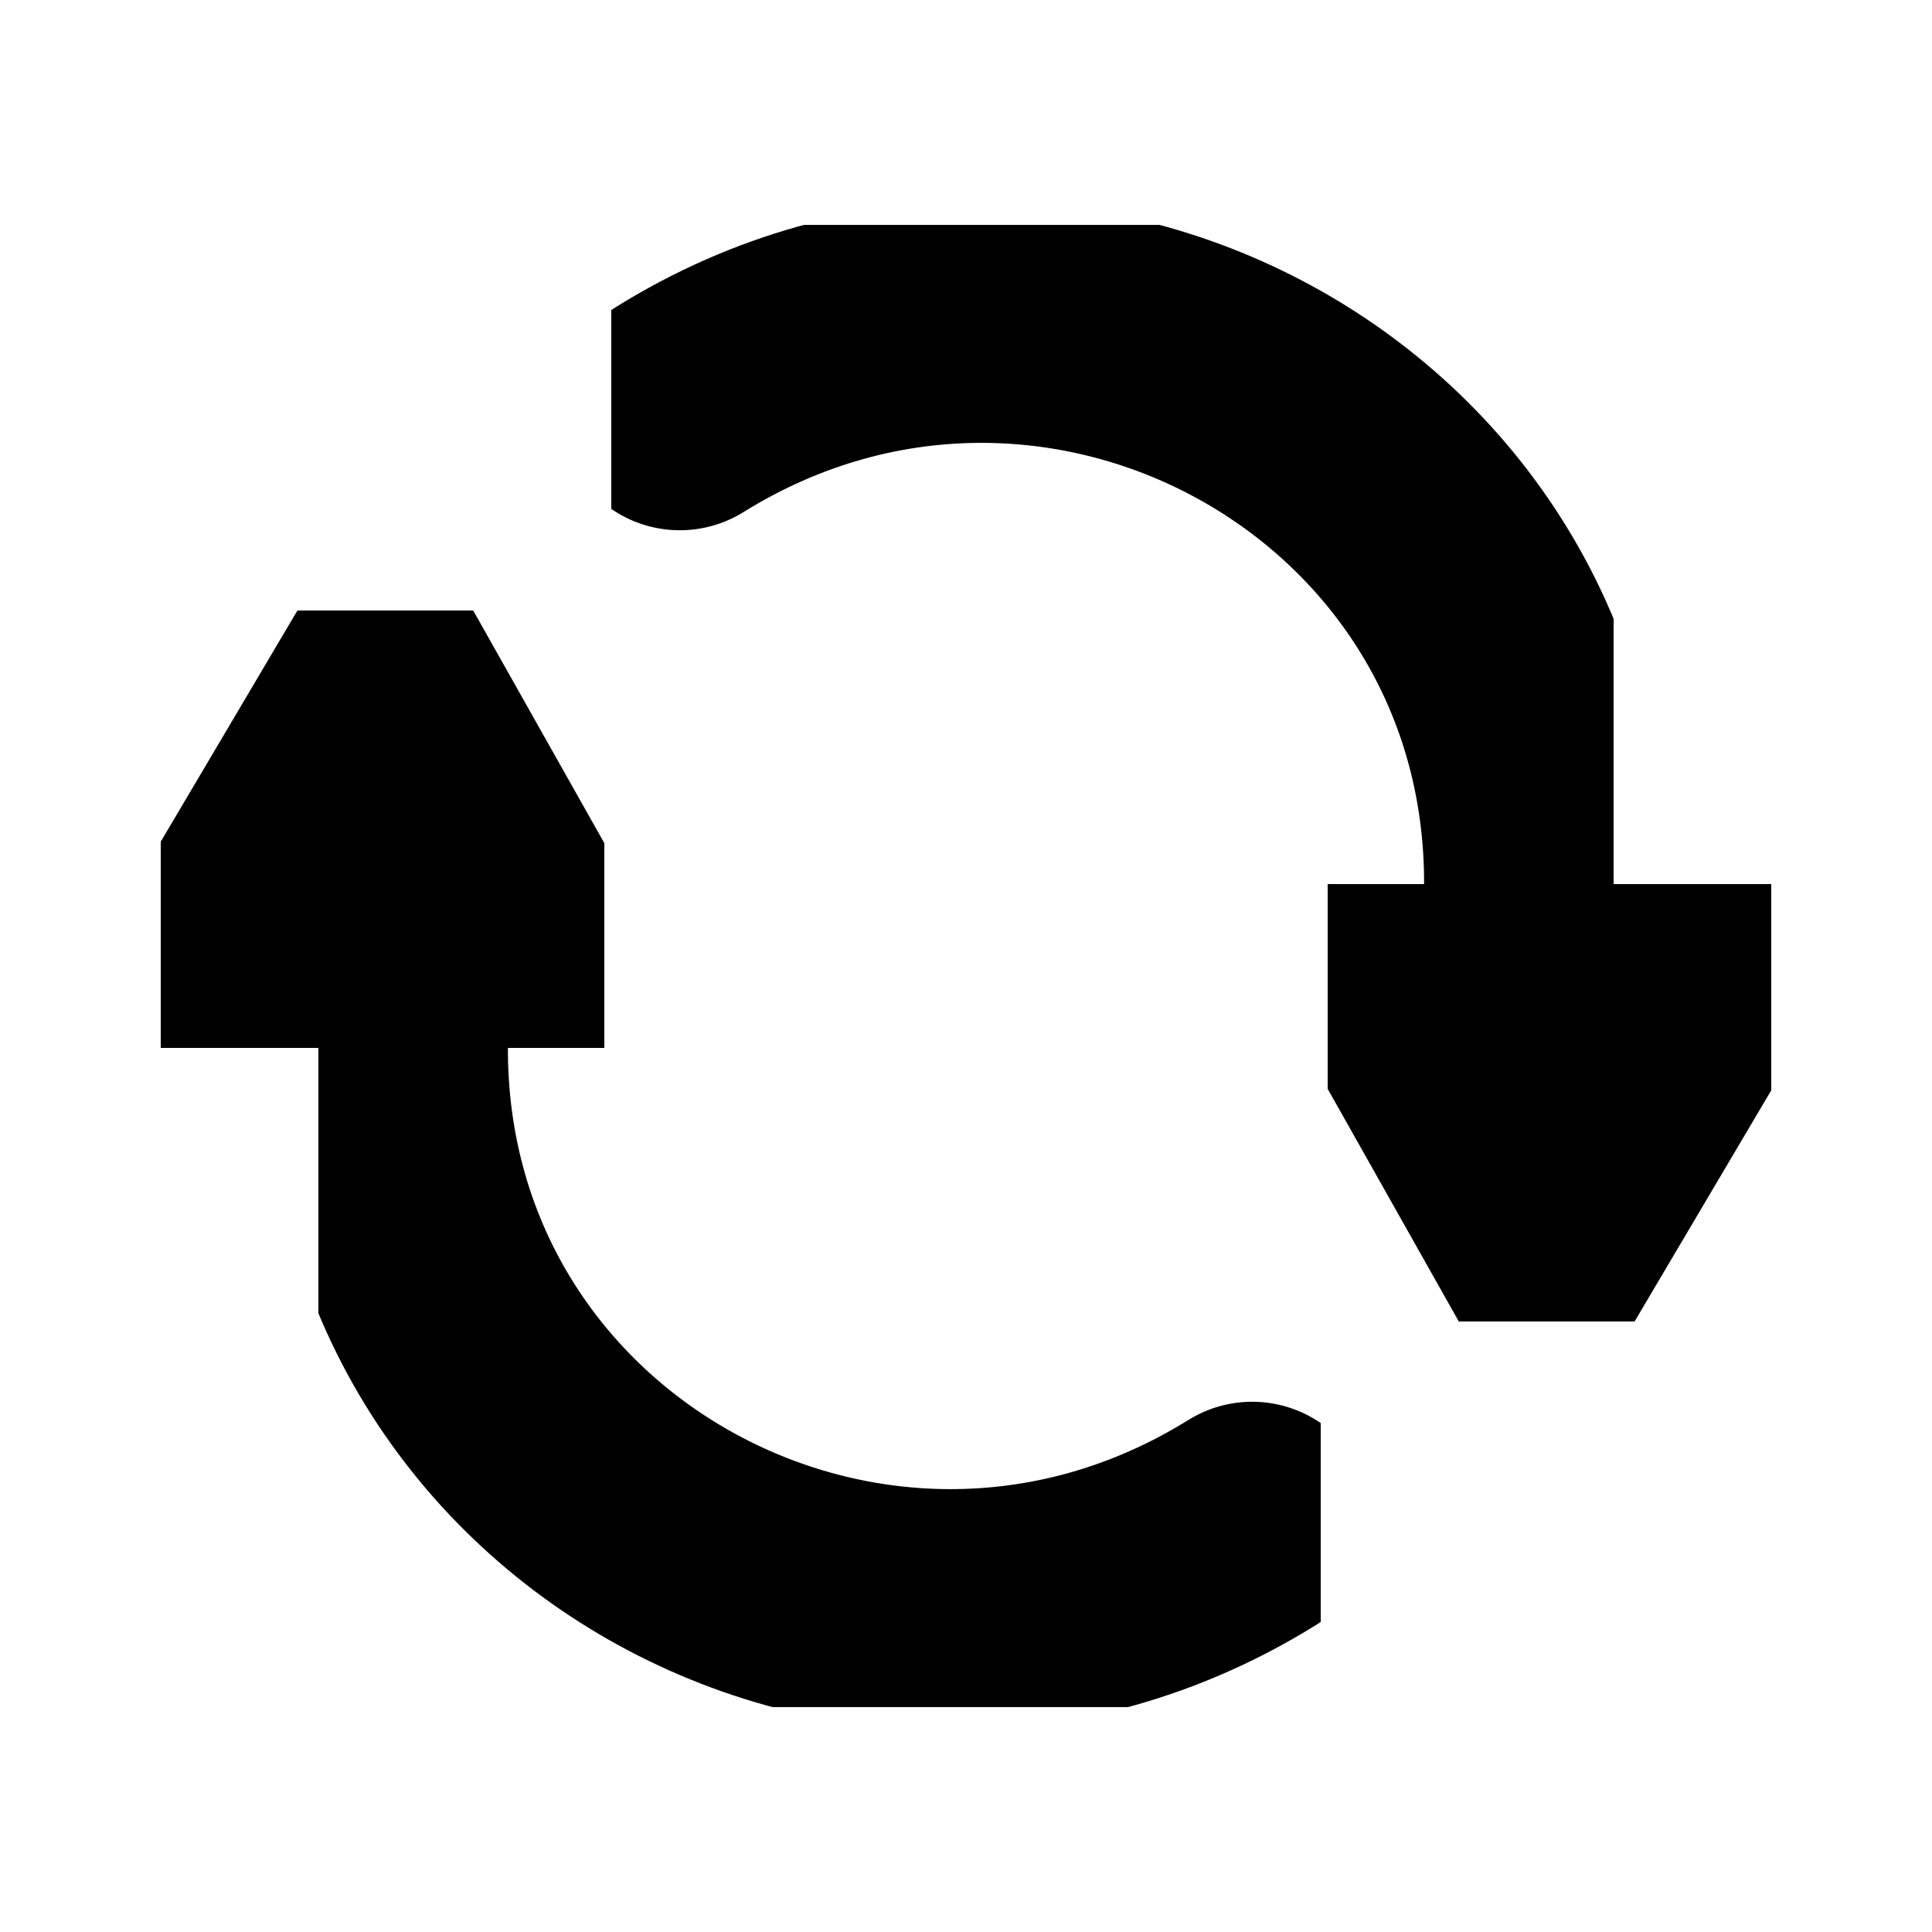
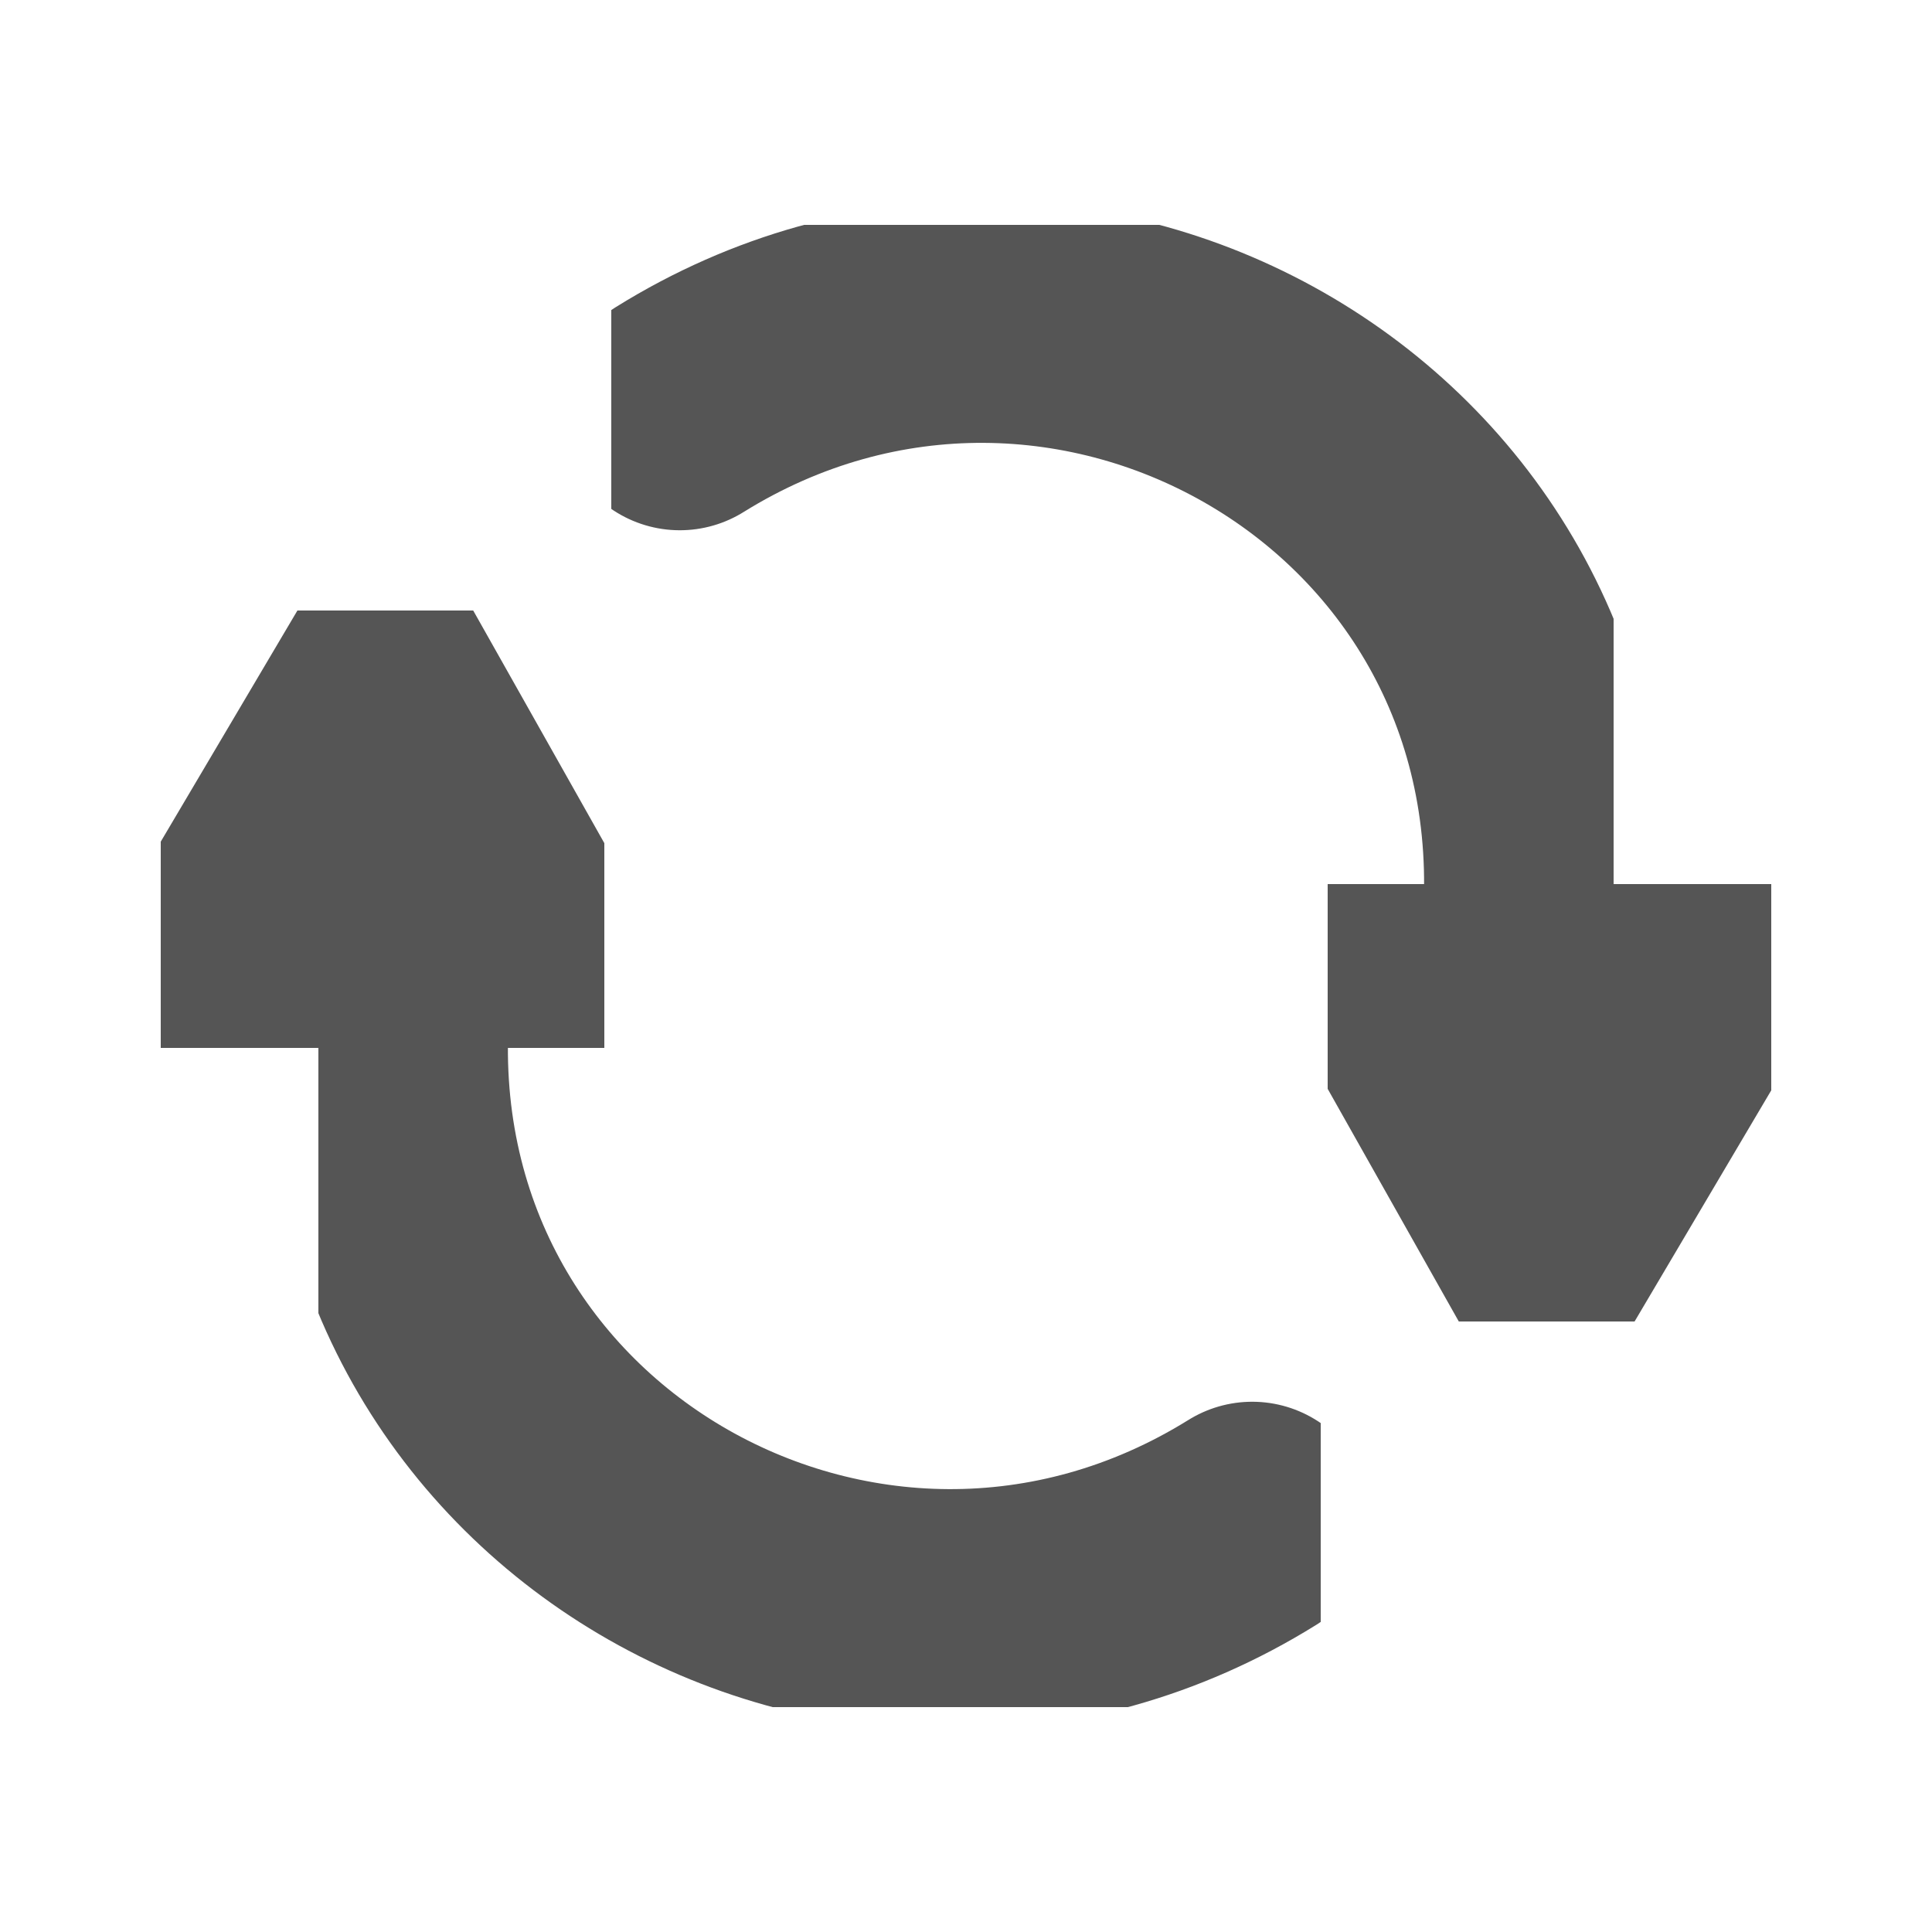
<svg xmlns="http://www.w3.org/2000/svg" width="280" height="280" id="svg2" version="1.1">
  <defs id="defs4">
    <marker orient="auto" refY="0" refX="0" id="Arrow2Send" style="overflow:visible">
      <path id="path3834" style="font-size:12px;fill-rule:evenodd;stroke-width:0.625;stroke-linejoin:round" d="M 8.719,4.034 -2.207,0.016 8.719,-4.002 c -1.745,2.372 -1.735,5.617 -6e-7,8.035 z" transform="matrix(-0.3,0,0,-0.3,0.69,0)" />
    </marker>
    <marker orient="auto" refY="0" refX="0" id="Arrow1Mstart" style="overflow:visible">
      <path id="path3807" d="M 0,0 5,-5 -12.5,0 5,5 0,0 z" style="fill-rule:evenodd;stroke:#000000;stroke-width:1pt;marker-start:none" transform="matrix(0.4,0,0,0.4,4,0)" />
    </marker>
    <marker orient="auto" refY="0" refX="0" id="Arrow1Sstart" style="overflow:visible">
      <path id="path3813" d="M 0,0 5,-5 -12.5,0 5,5 0,0 z" style="fill-rule:evenodd;stroke:#000000;stroke-width:1pt;marker-start:none" transform="matrix(0.2,0,0,0.2,1.2,0)" />
    </marker>
    <marker orient="auto" refY="0" refX="0" id="Arrow1Lstart" style="overflow:visible">
      <path id="path3801" d="M 0,0 5,-5 -12.5,0 5,5 0,0 z" style="fill-rule:evenodd;stroke:#000000;stroke-width:1pt;marker-start:none" transform="matrix(0.8,0,0,0.8,10,0)" />
    </marker>
    <marker orient="auto" refY="0" refX="0" id="Arrow1Mend" style="overflow:visible">
      <path id="path3810" d="M 0,0 5,-5 -12.5,0 5,5 0,0 z" style="fill-rule:evenodd;stroke:#000000;stroke-width:1pt;marker-start:none" transform="matrix(-0.4,0,0,-0.4,-4,0)" />
    </marker>
    <marker orient="auto" refY="0" refX="0" id="Arrow2Lend" style="overflow:visible">
      <path id="path3822" style="font-size:12px;fill-rule:evenodd;stroke-width:0.625;stroke-linejoin:round" d="M 8.719,4.034 -2.207,0.016 8.719,-4.002 c -1.745,2.372 -1.735,5.617 -6e-7,8.035 z" transform="matrix(-1.1,0,0,-1.1,-1.1,0)" />
    </marker>
    <filter id="filter3027" y="0" x="0" height="1" width="1" color-interpolation-filters="sRGB">
      <feColorMatrix id="feColorMatrix3029" type="hueRotate" values="180" result="fbSourceGraphic" />
      <feColorMatrix result="fbSourceGraphicAlpha" in="fbSourceGraphic" values="0 0 0 -1 0 0 0 0 -1 0 0 0 0 -1 0 0 0 0 1 0" id="feColorMatrix3063" />
      <feColorMatrix id="feColorMatrix3065" type="saturate" values="1" result="fbSourceGraphic" in="fbSourceGraphic" />
      <feColorMatrix id="feColorMatrix3067" in="fbSourceGraphic" values="-1 0 0 0 1 0 -1 0 0 1 0 0 -1 0 1 0 0 0 1 0 " result="fbSourceGraphic" />
      <feColorMatrix result="fbSourceGraphicAlpha" in="fbSourceGraphic" values="0 0 0 -1 0 0 0 0 -1 0 0 0 0 -1 0 0 0 0 1 0" id="feColorMatrix3069" />
      <feColorMatrix id="feColorMatrix3071" type="saturate" values="1" result="fbSourceGraphic" in="fbSourceGraphic" />
      <feColorMatrix id="feColorMatrix3073" in="fbSourceGraphic" values="-1 0 0 0 1 0 -1 0 0 1 0 0 -1 0 1 0 0 0 1 0 " result="fbSourceGraphic" />
      <feColorMatrix result="fbSourceGraphicAlpha" in="fbSourceGraphic" values="0 0 0 -1 0 0 0 0 -1 0 0 0 0 -1 0 0 0 0 1 0" id="feColorMatrix3075" />
      <feColorMatrix id="feColorMatrix3077" type="saturate" values="1" result="fbSourceGraphic" in="fbSourceGraphic" />
      <feColorMatrix id="feColorMatrix3079" in="fbSourceGraphic" values="-1 0 0 0 1 0 -1 0 0 1 0 0 -1 0 1 0 0 0 1 0 " result="fbSourceGraphic" />
      <feColorMatrix result="fbSourceGraphicAlpha" in="fbSourceGraphic" values="0 0 0 -1 0 0 0 0 -1 0 0 0 0 -1 0 0 0 0 1 0" id="feColorMatrix3081" />
      <feColorMatrix id="feColorMatrix3083" type="saturate" values="1" result="fbSourceGraphic" in="fbSourceGraphic" />
      <feColorMatrix id="feColorMatrix3085" in="fbSourceGraphic" values="-1 0 0 0 1 0 -1 0 0 1 0 0 -1 0 1 0 0 0 1 0 " />
    </filter>
  </defs>
  <g id="layer1" transform="translate(0,-772.3622)">
    <g id="g4028" transform="translate(32.36429,-26.74992)">
      <g transform="translate(22,-2)" id="g4018">
-         <path transform="matrix(-1.348824,-0.712926,0.712926,-1.348824,-75.32482,1533.421)" d="m 27.119,421.854 0.583,-12.201 0.583,-12.201 10.275,6.605 10.275,6.605 -10.858,5.596 z" id="path7900" style="fill:none;stroke:#000000;stroke-width:24.6;stroke-linecap:round;stroke-miterlimit:4;stroke-opacity:1;stroke-dasharray:none;filter:url(#filter3027)" />
-         <path id="path7902" d="m 379.843,415.34 c -52.205,41.264 -130.431,7.76 -132.798,-61.104" style="fill:none;stroke:#000000;stroke-width:35;stroke-linecap:round;stroke-linejoin:miter;stroke-miterlimit:4;stroke-opacity:1;stroke-dasharray:none;marker-end:none;filter:url(#filter3027)" transform="matrix(-0.9936657,-0.1123764,0.1123764,-0.9936657,374.9207,1315.855)" />
+         <path transform="matrix(-1.348824,-0.712926,0.712926,-1.348824,-75.32482,1533.421)" d="m 27.119,421.854 0.583,-12.201 0.583,-12.201 10.275,6.605 10.275,6.605 -10.858,5.596 z" id="path7900" style="fill:none;stroke:#555555;stroke-width:24.6;stroke-linecap:round;stroke-miterlimit:4;stroke-opacity:1;stroke-dasharray:none;filter:url(#filter3027)" />
+         <path id="path7902" d="m 379.843,415.34 c -52.205,41.264 -130.431,7.76 -132.798,-61.104" style="fill:none;stroke:#555555;stroke-width:35;stroke-linecap:round;stroke-linejoin:miter;stroke-miterlimit:4;stroke-opacity:1;stroke-dasharray:none;marker-end:none;filter:url(#filter3027)" transform="matrix(-0.9936657,-0.1123764,0.1123764,-0.9936657,374.9207,1315.855)" />
      </g>
      <g transform="matrix(-1,0,0,-1,193.2714,1880.224)" id="g4022">
-         <path style="fill:none;stroke:#000000;stroke-width:24.6;stroke-linecap:round;stroke-miterlimit:4;stroke-opacity:1;stroke-dasharray:none;filter:url(#filter3027)" id="path4024" d="m 27.119,421.854 0.583,-12.201 0.583,-12.201 10.275,6.605 10.275,6.605 -10.858,5.596 z" transform="matrix(-1.348824,-0.712926,0.712926,-1.348824,-75.32482,1533.421)" />
-         <path transform="matrix(-0.9936657,-0.1123764,0.1123764,-0.9936657,374.9207,1315.855)" style="fill:none;stroke:#000000;stroke-width:35;stroke-linecap:round;stroke-linejoin:miter;stroke-miterlimit:4;stroke-opacity:1;stroke-dasharray:none;marker-end:none;filter:url(#filter3027)" d="m 379.843,415.34 c -52.205,41.264 -130.431,7.76 -132.798,-61.104" id="path4026" />
+         <path style="fill:none;stroke:#555555;stroke-width:24.6;stroke-linecap:round;stroke-miterlimit:4;stroke-opacity:1;stroke-dasharray:none;filter:url(#filter3027)" id="path4024" d="m 27.119,421.854 0.583,-12.201 0.583,-12.201 10.275,6.605 10.275,6.605 -10.858,5.596 z" transform="matrix(-1.348824,-0.712926,0.712926,-1.348824,-75.32482,1533.421)" />
+         <path transform="matrix(-0.9936657,-0.1123764,0.1123764,-0.9936657,374.9207,1315.855)" style="fill:none;stroke:#555555;stroke-width:35;stroke-linecap:round;stroke-linejoin:miter;stroke-miterlimit:4;stroke-opacity:1;stroke-dasharray:none;marker-end:none;filter:url(#filter3027)" d="m 379.843,415.34 c -52.205,41.264 -130.431,7.76 -132.798,-61.104" id="path4026" />
      </g>
    </g>
  </g>
</svg>
